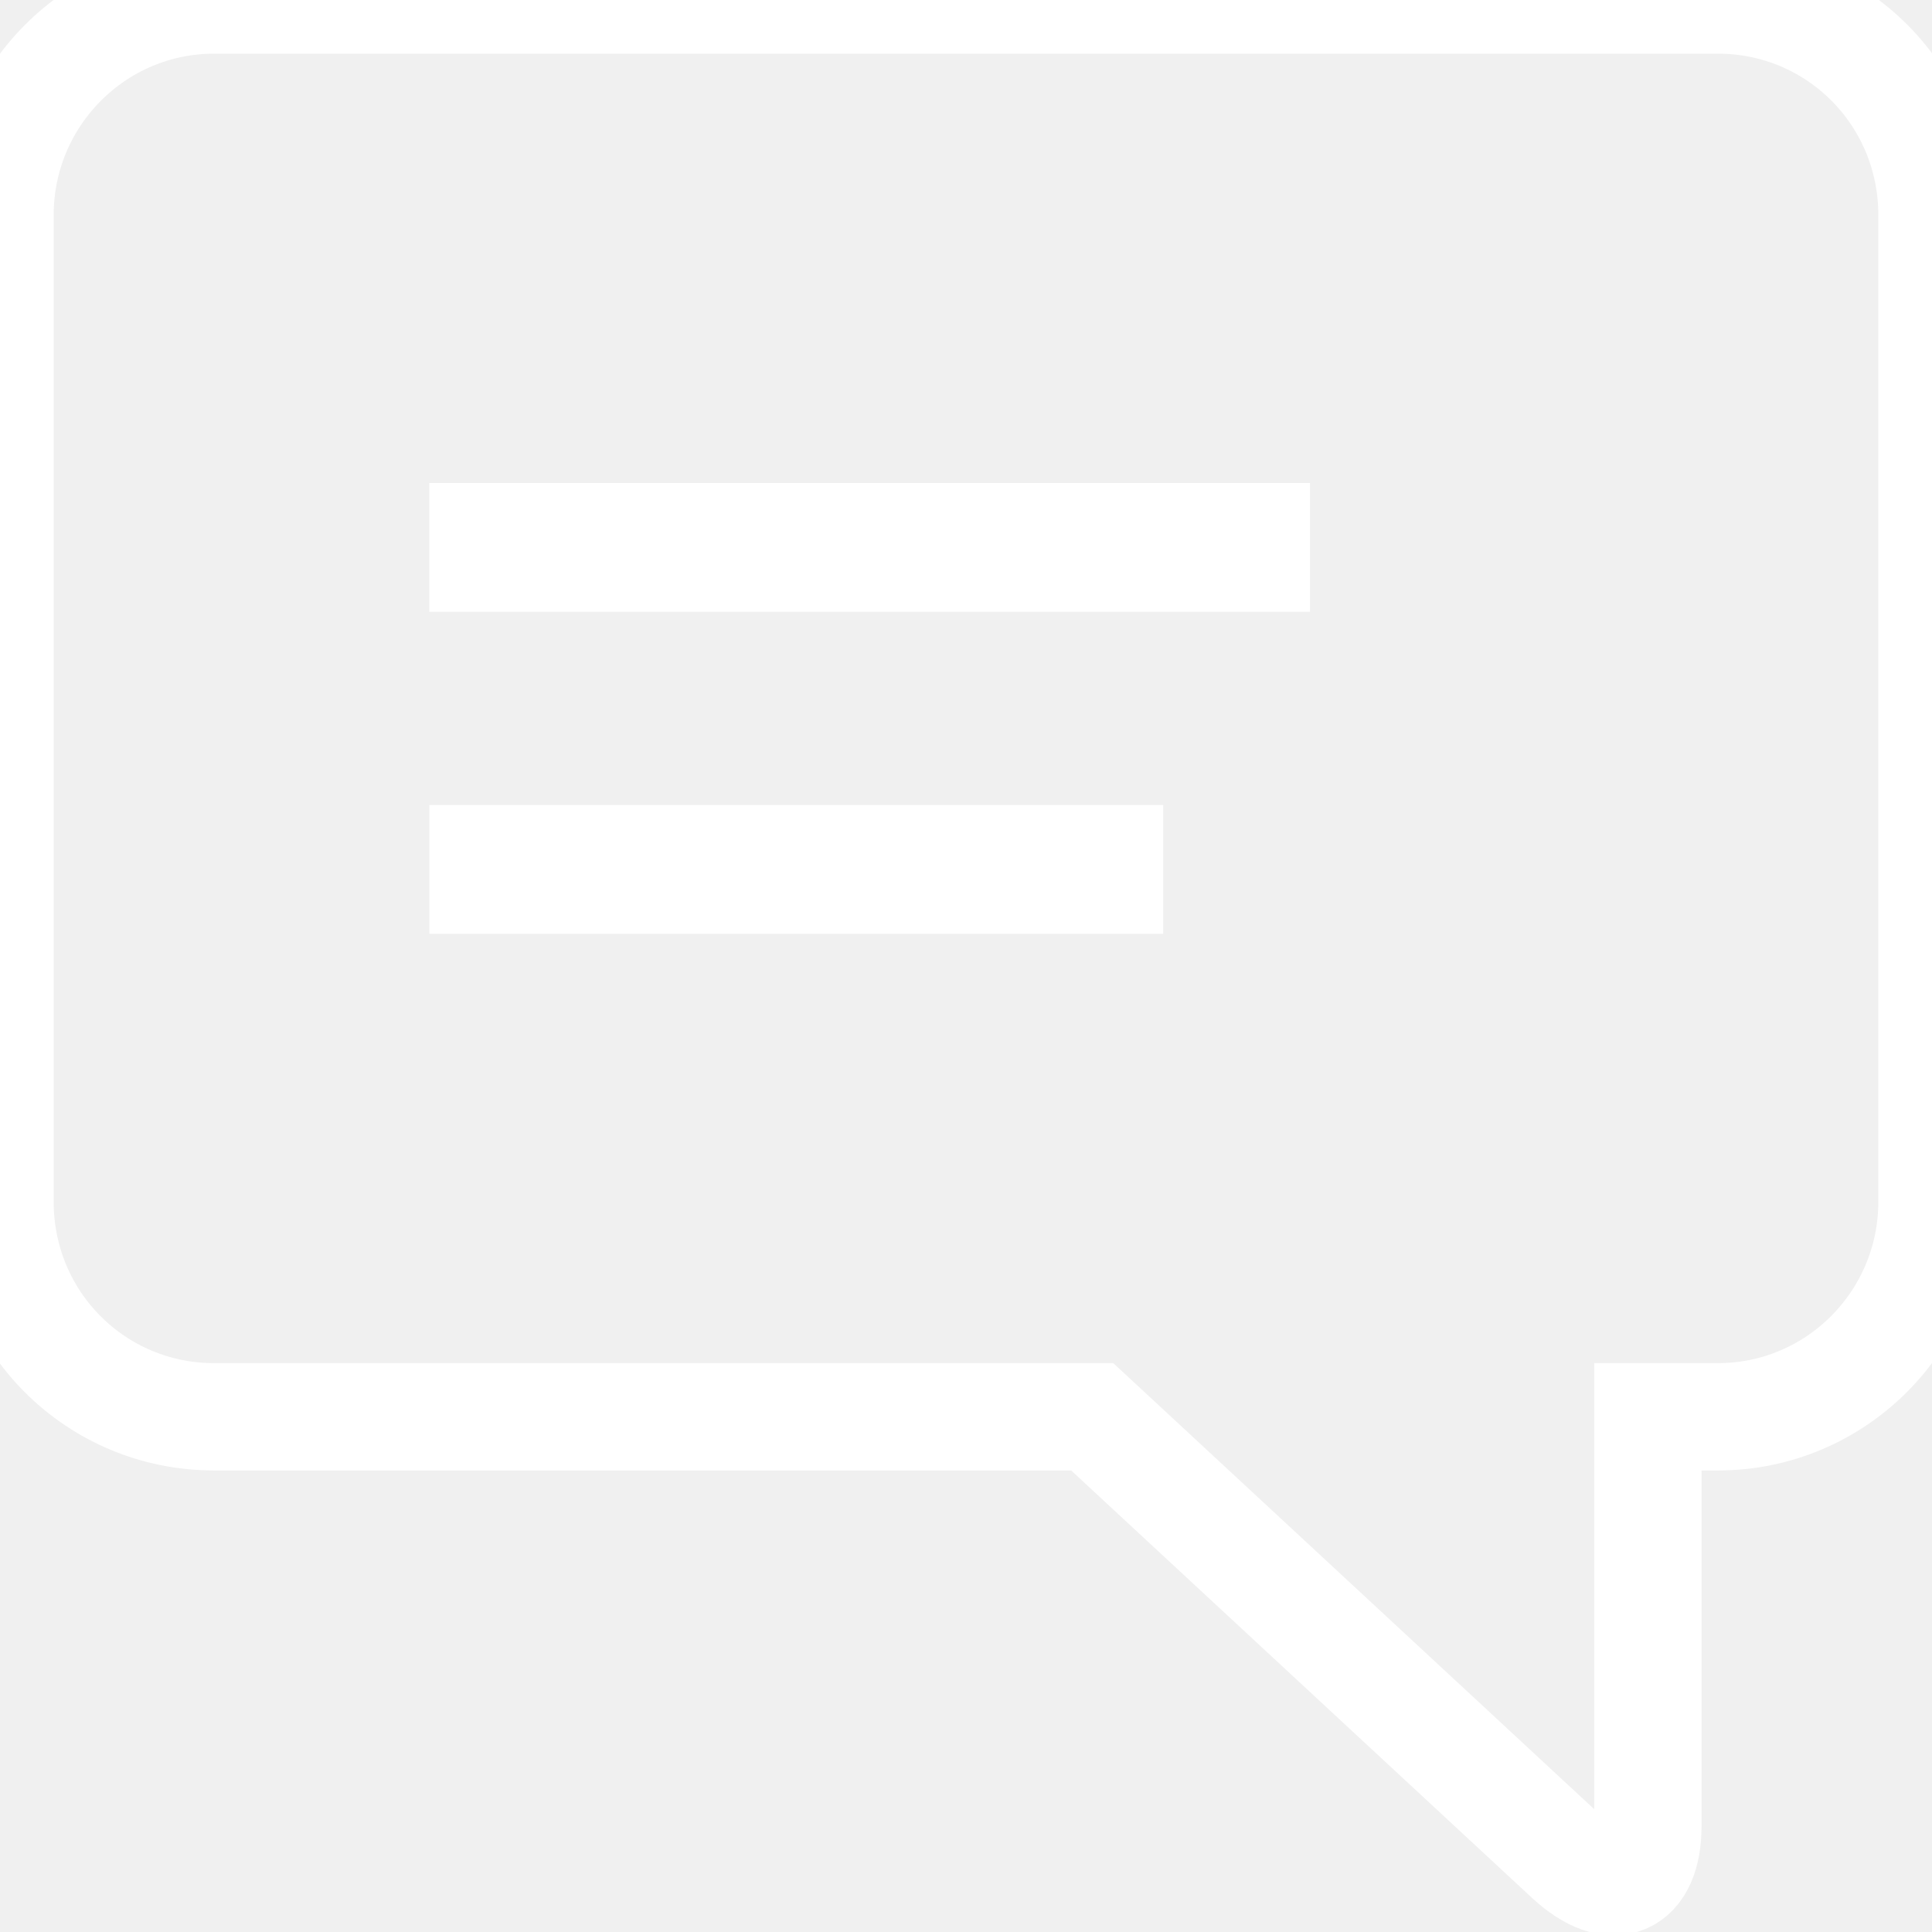
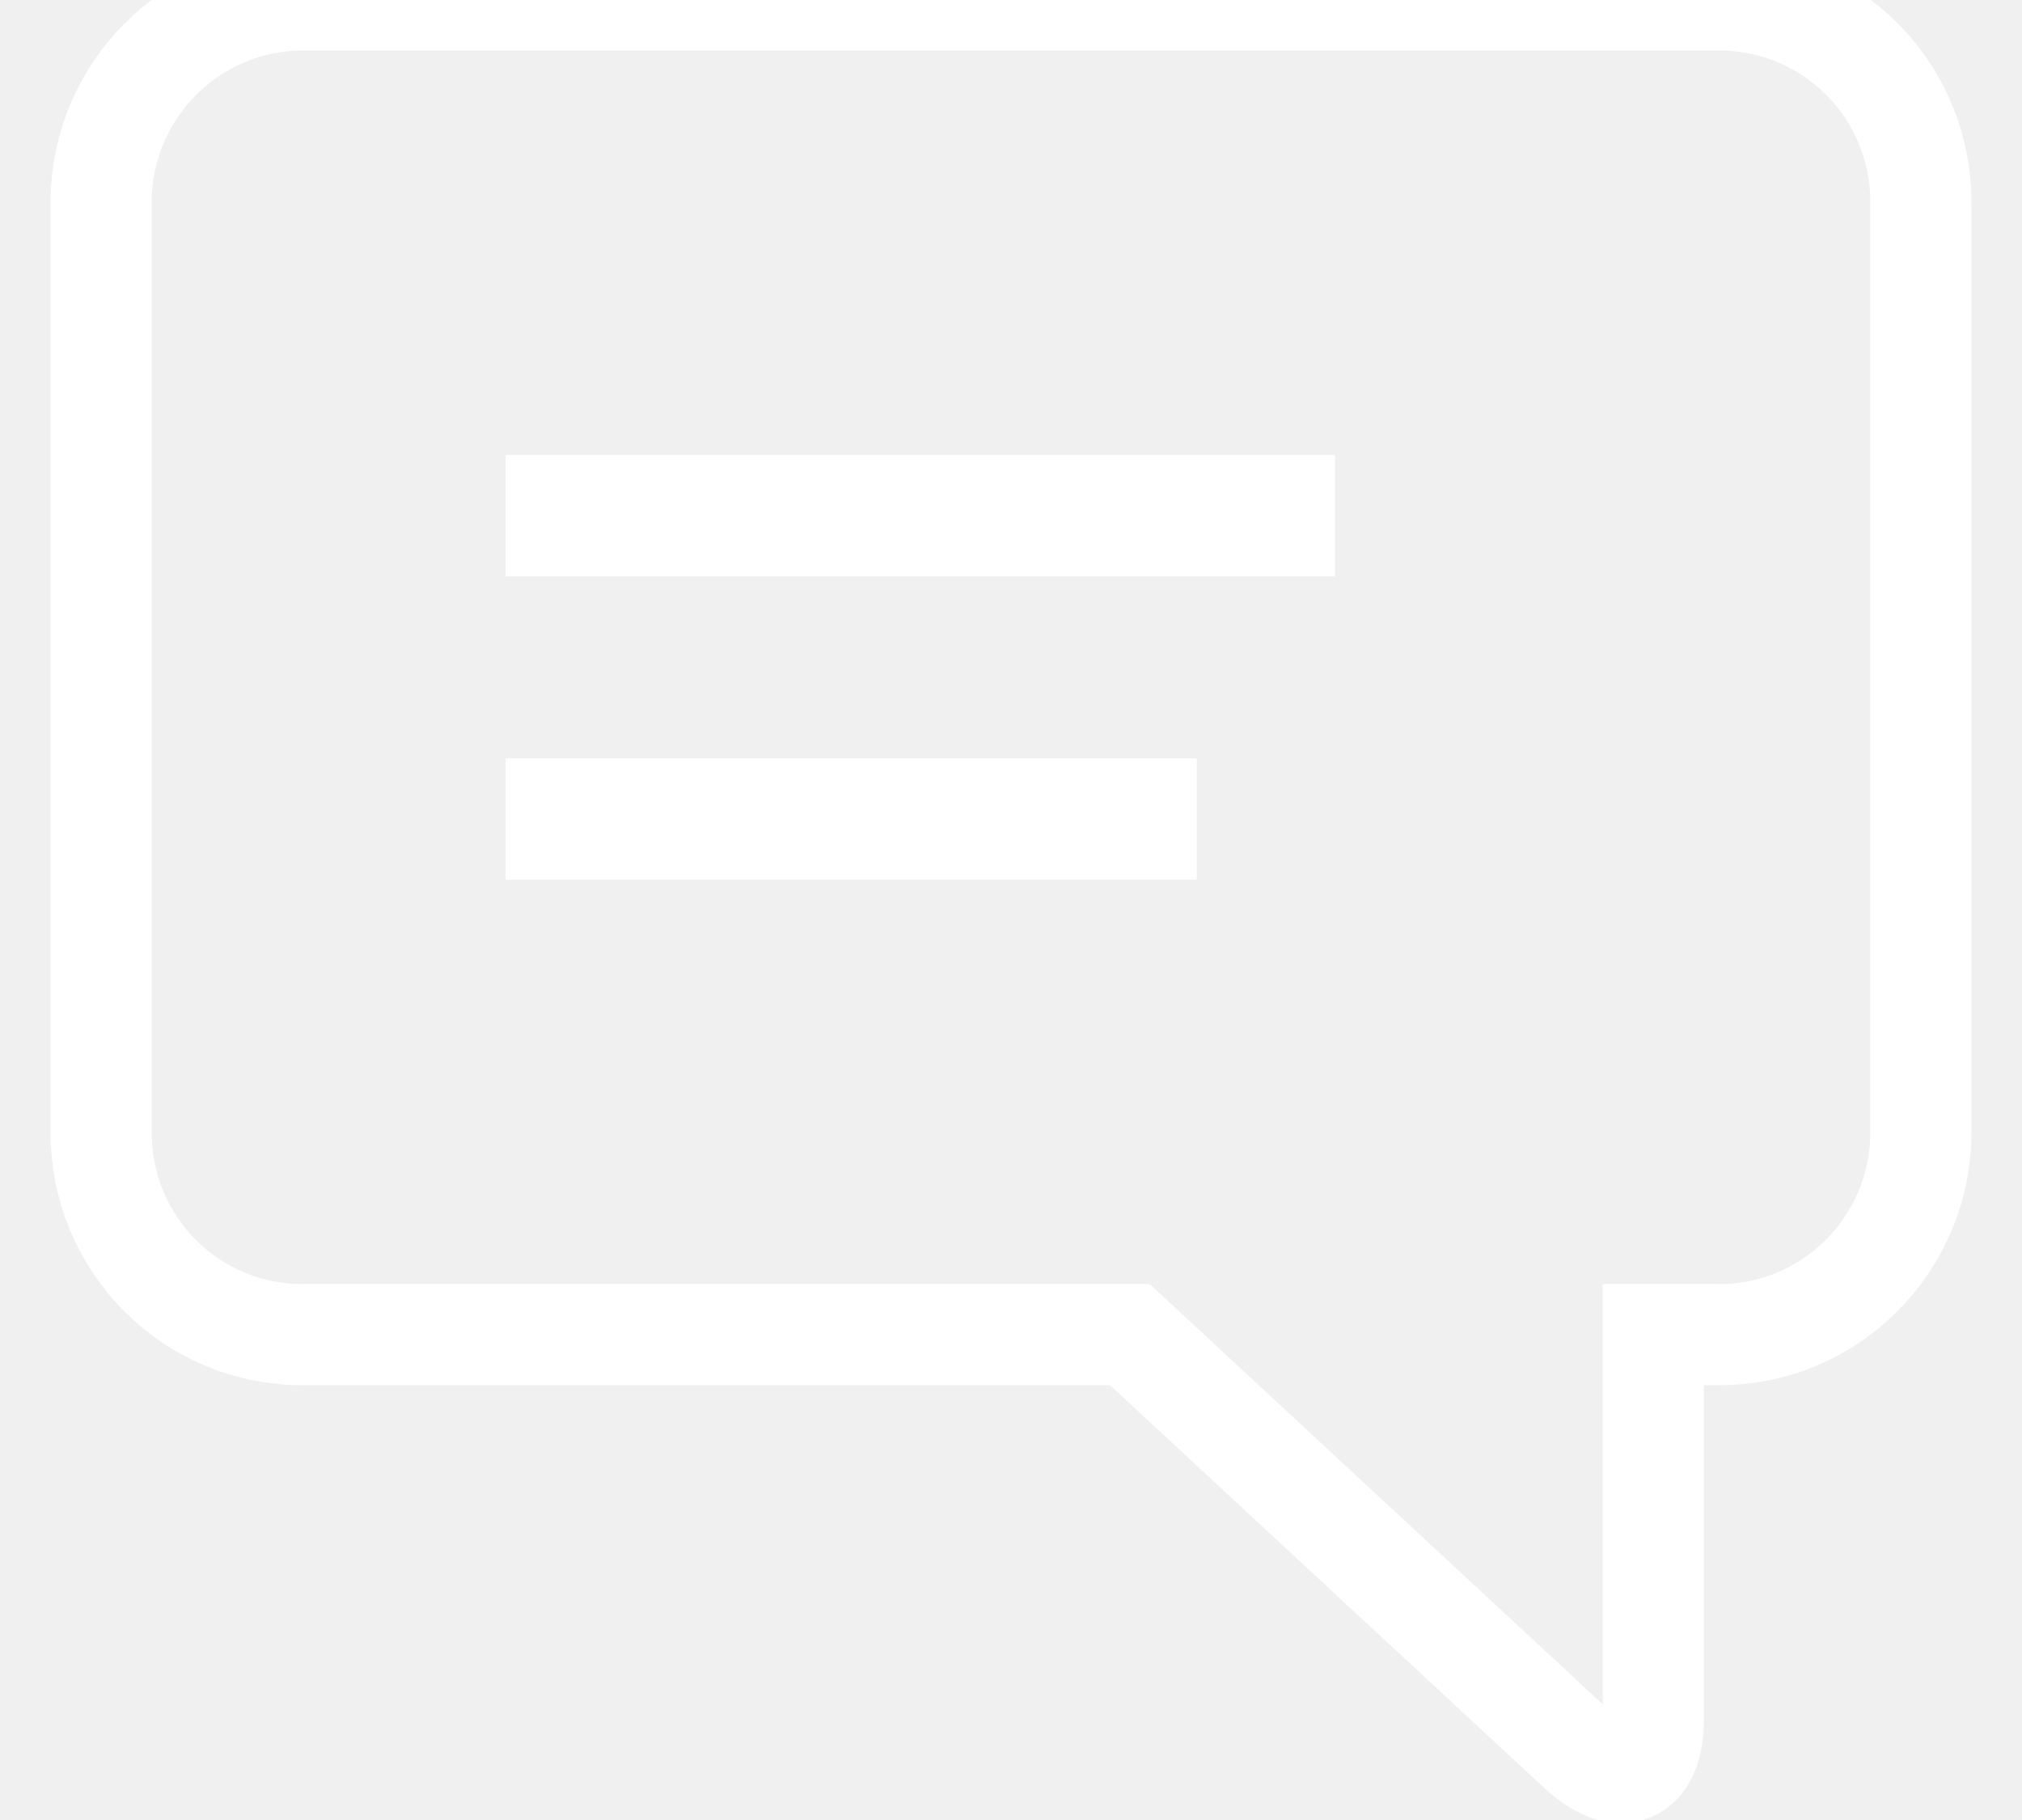
- <svg xmlns="http://www.w3.org/2000/svg" width="18px" height="18px" viewBox="0 0 18 18" version="1.1">
+ <svg xmlns="http://www.w3.org/2000/svg" width="20px" height="18px" viewBox="0 0 18 18" version="1.1">
  <defs />
  <g id="Page-1" stroke="none" stroke-width="1" fill="none" fill-rule="evenodd">
    <g id="Ikony-Copy" transform="translate(-391, -241)">
      <g id="Group" transform="translate(384, 49)">
        <g id="Messaging-Copy-4" transform="translate(7, 192)">
          <path d="M15.353,13.2 L16.005,13.2 C17.107,13.2 18,12.303 18,11.195 L18,2.005 C18,0.887 17.107,0 16.005,0 L1.995,0 C0.893,0 0,0.898 0,2.005 L0,11.195 C0,12.314 0.893,13.2 1.995,13.2 L10.176,13.2 L14.615,17.317 C15.023,17.694 15.353,17.559 15.353,17.01 L15.353,13.2 Z" id="Rectangle-57-Copy" stroke="#FFFFFF" fill-opacity="0" fill="#D8D8D8" />
          <g id="Rectangle-101-Copy-4-+-Rectangle-101-Copy-3" transform="translate(8.5, 6.199997) scale(1, -1) translate(-8.5, -6.199997) translate(4, 3.699997)" fill="#FFFFFF">
            <rect id="Rectangle-101-Copy-4" transform="translate(3.418671, 0.6) scale(-1, 1) translate(-3.418671, -0.6) " x="0" y="0" width="6.837" height="1.2" />
            <rect id="Rectangle-101-Copy-3" transform="translate(4.102405, 3.6) scale(-1, 1) translate(-4.102405, -3.6) " x="0" y="3" width="8.205" height="1.2" />
          </g>
        </g>
      </g>
    </g>
  </g>
</svg>
